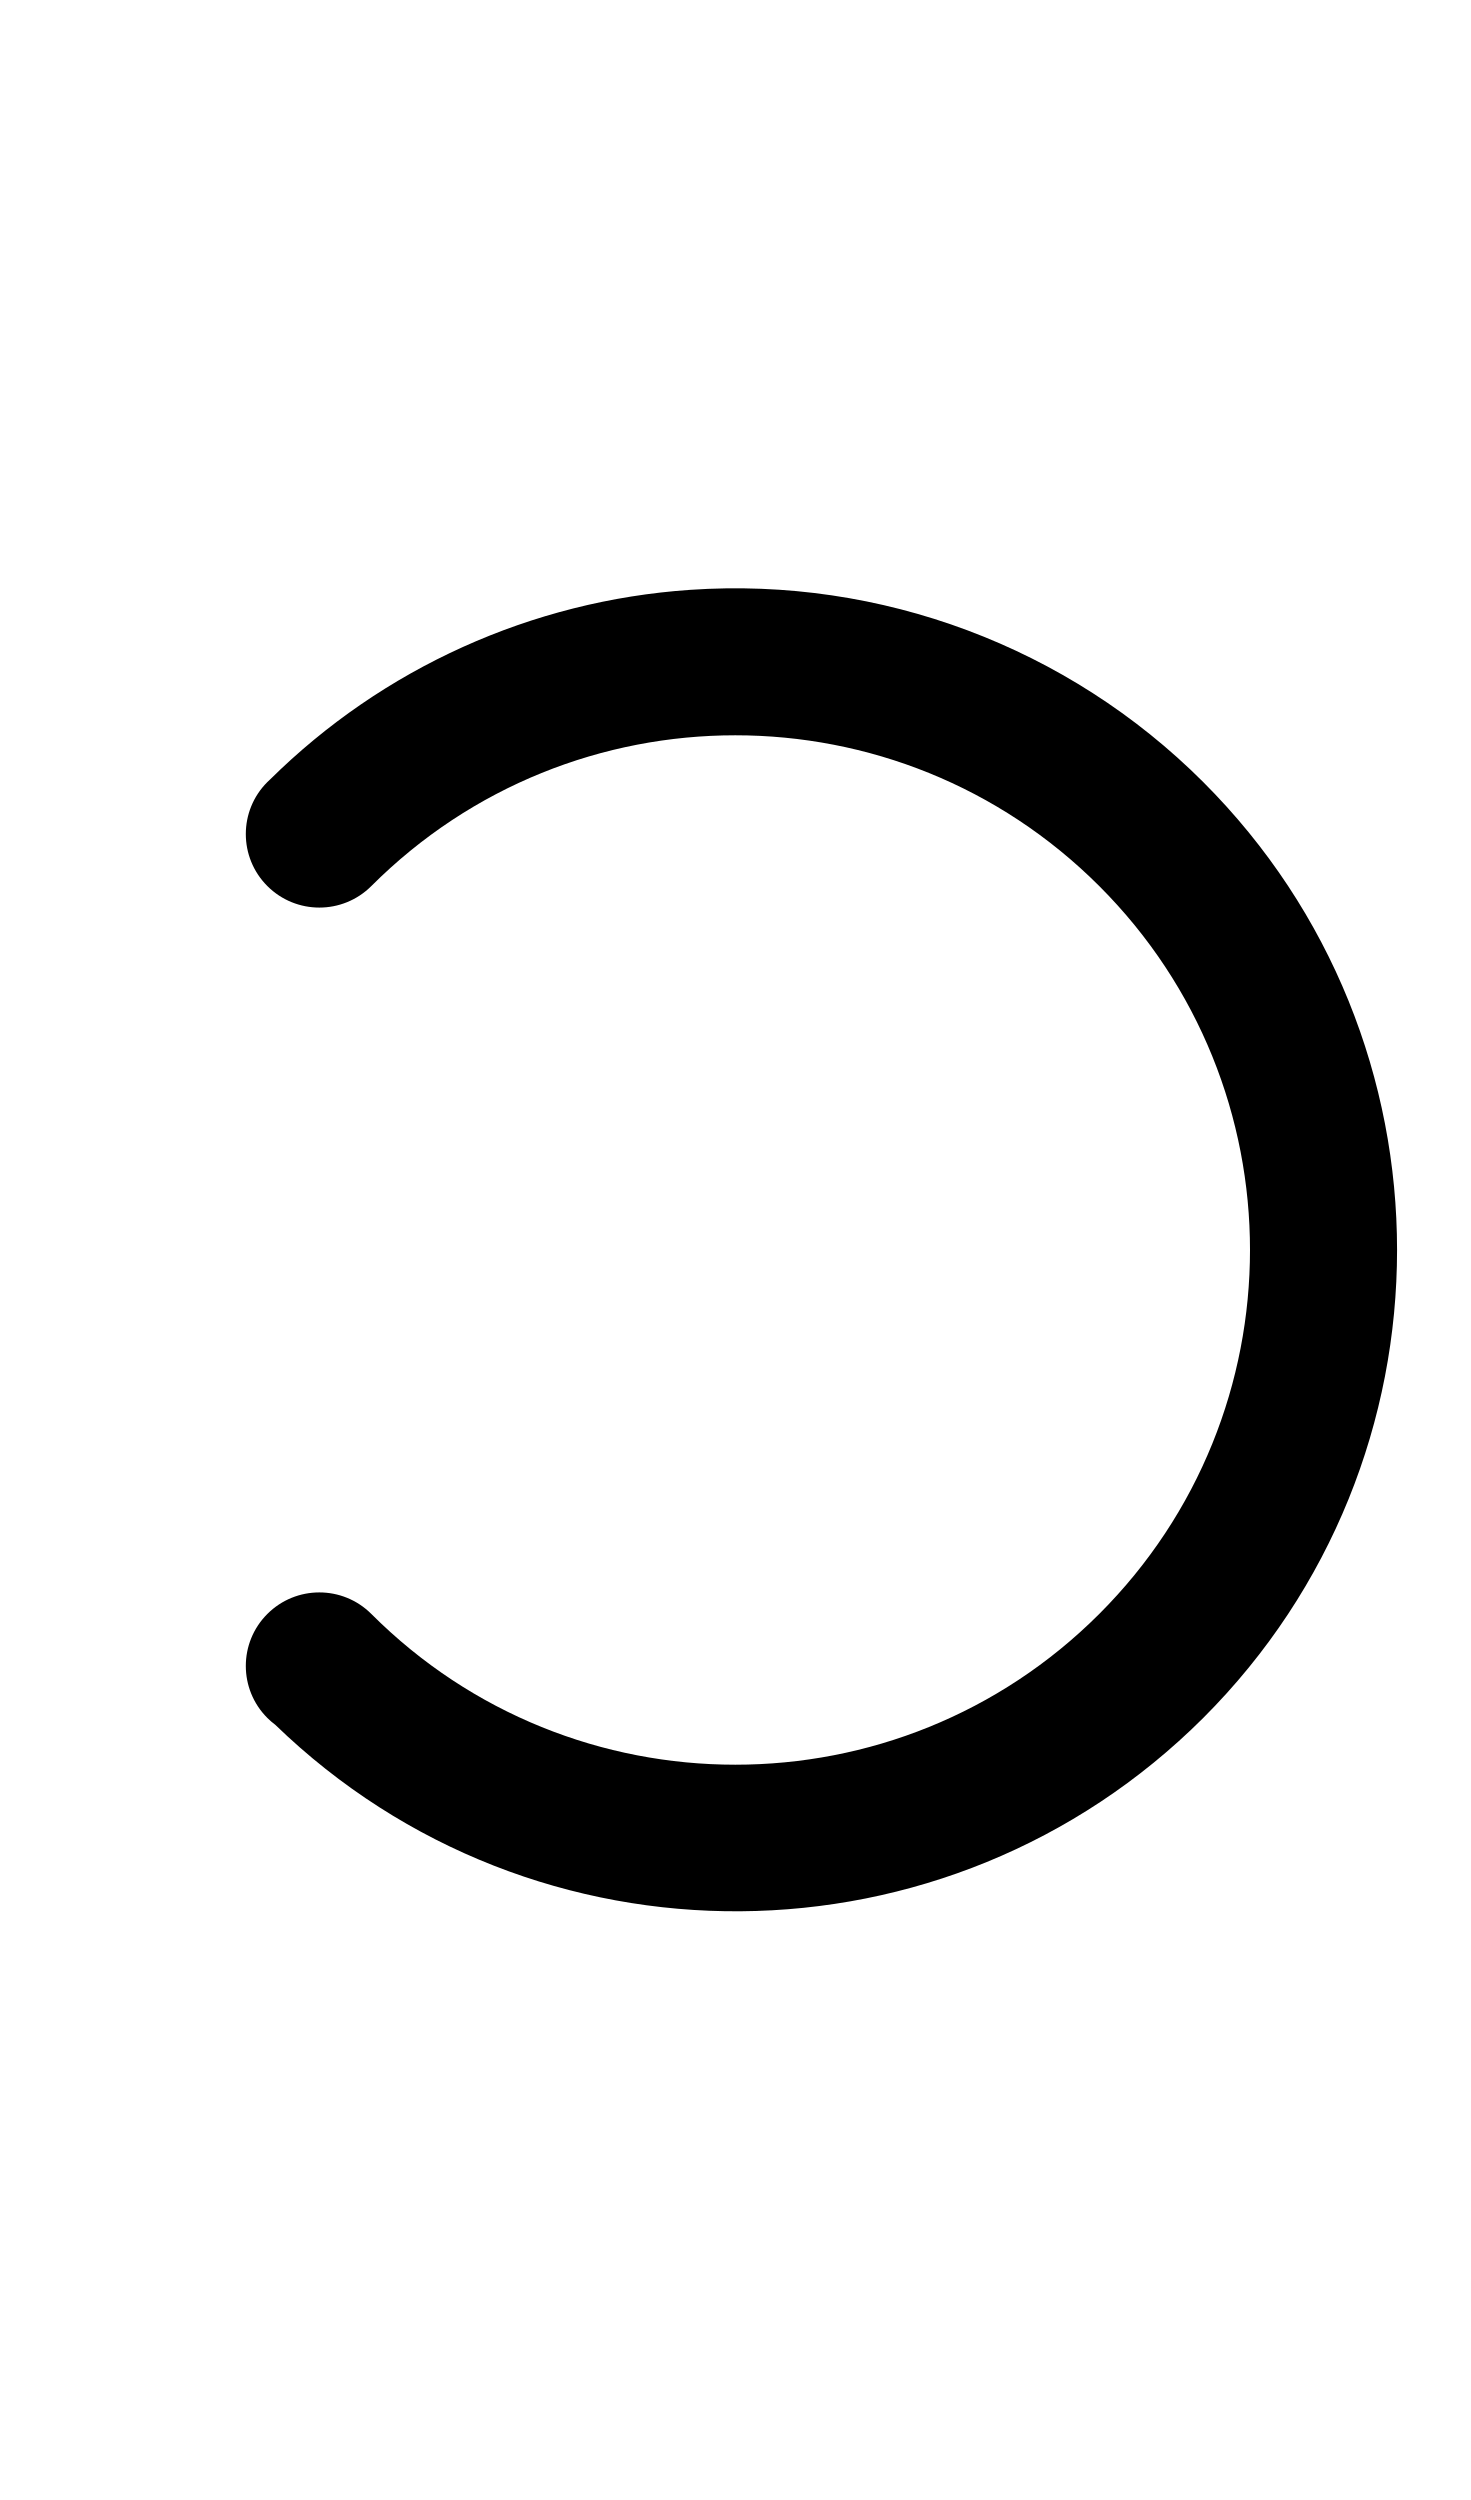
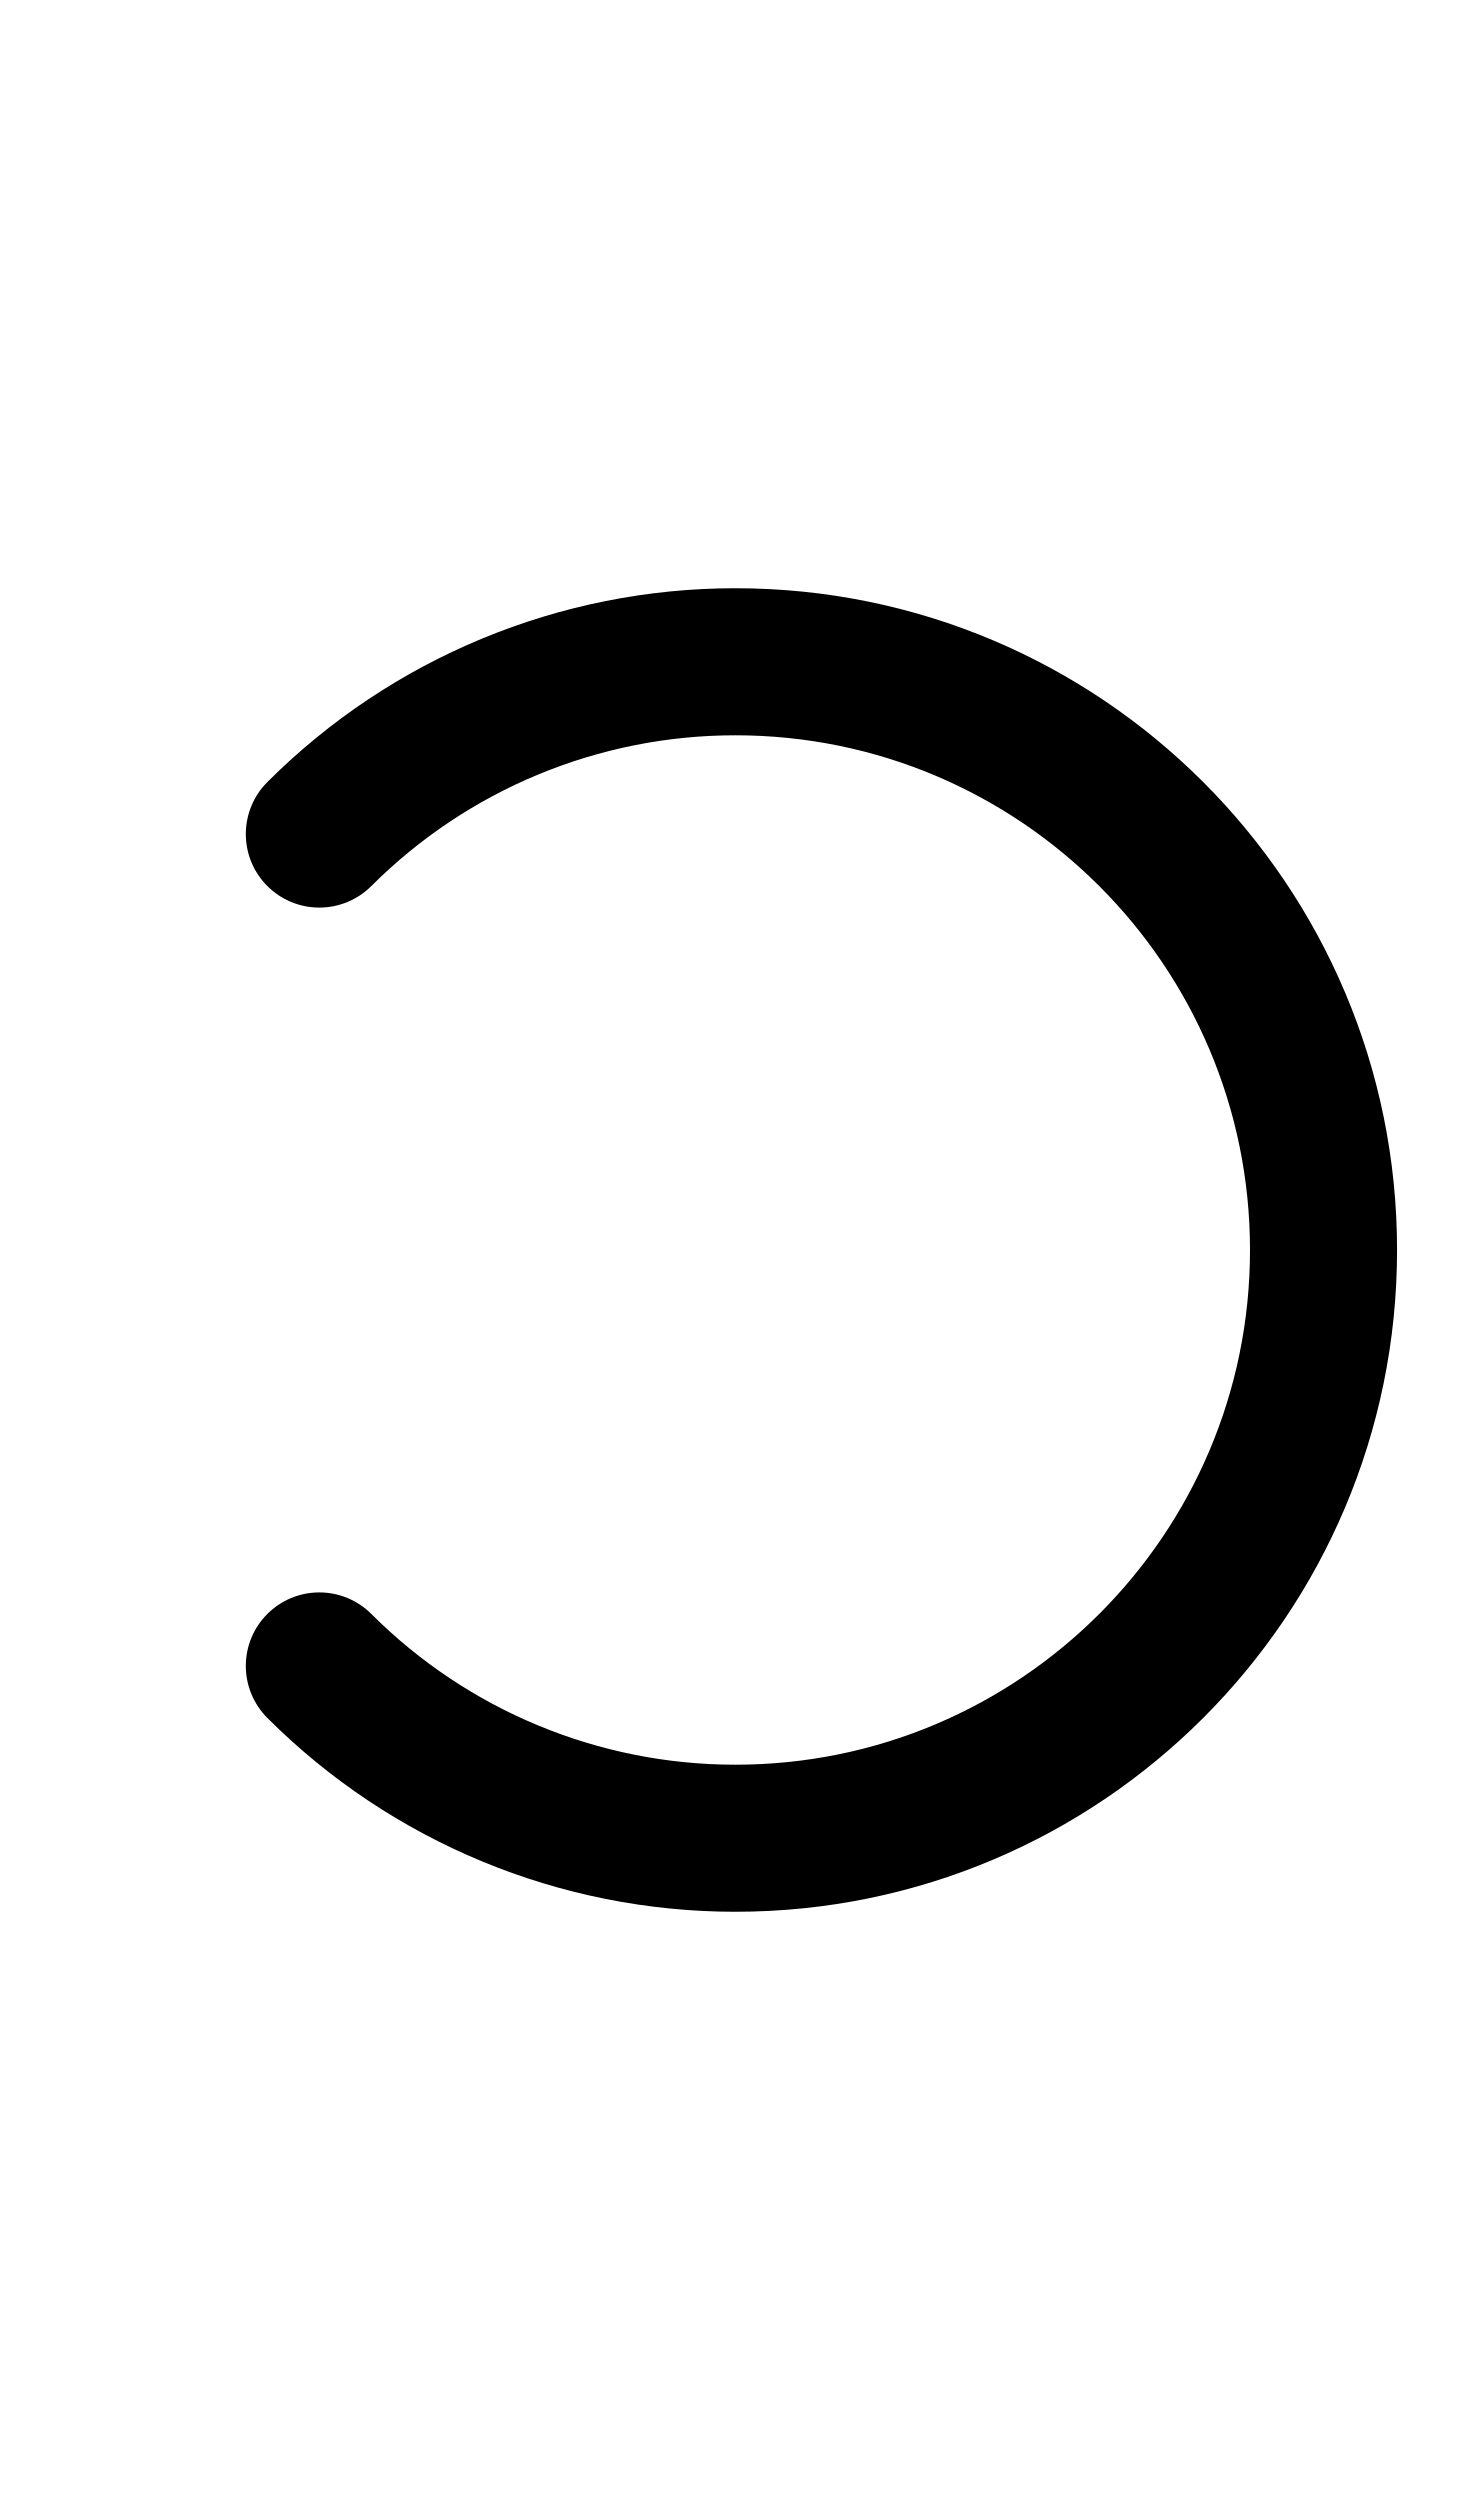
<svg xmlns="http://www.w3.org/2000/svg" width="500" height="850">
-   <path d="M 234.635 200.547 A 225 225 0 0 0 91.805 265.045 L 91.789 265.055 A 25 25 0 0 0 90.902 265.902 L 90.9 265.9 A 25 25 0 0 0 90.9 301.256 A 25 25 0 0 0 126.256 301.256 A 175 175 0 0 1 373.744 301.256 A 175 175 0 0 1 373.744 548.744 A 175 175 0 0 1 126.256 548.744 A 25 25 0 0 0 90.9 548.744 A 25 25 0 0 0 90.9 584.1 A 25 25 0 0 0 93.602 586.438 A 225 225 0 0 0 409.1 584.1 A 225 225 0 0 0 409.1 265.902 A 225 225 0 0 0 234.635 200.547 z " />
+   <path d="M 250 200 A 225 225 0 0 0 90.9 265.9 A 25 25 0 0 0 83.578 283.578 A 25 25 0 0 0 108.578 308.578 A 25 25 0 0 0 126.256 301.256 A 175 175 0 0 1 250 250 A 175 175 0 0 1 425 425 A 175 175 0 0 1 250 600 A 175 175 0 0 1 126.256 548.744 A 25 25 0 0 0 108.578 541.422 A 25 25 0 0 0 83.578 566.422 A 25 25 0 0 0 90.9 584.1 A 225 225 0 0 0 250 650 A 225 225 0 0 0 475 425 A 225 225 0 0 0 250 200 z " />
</svg>
